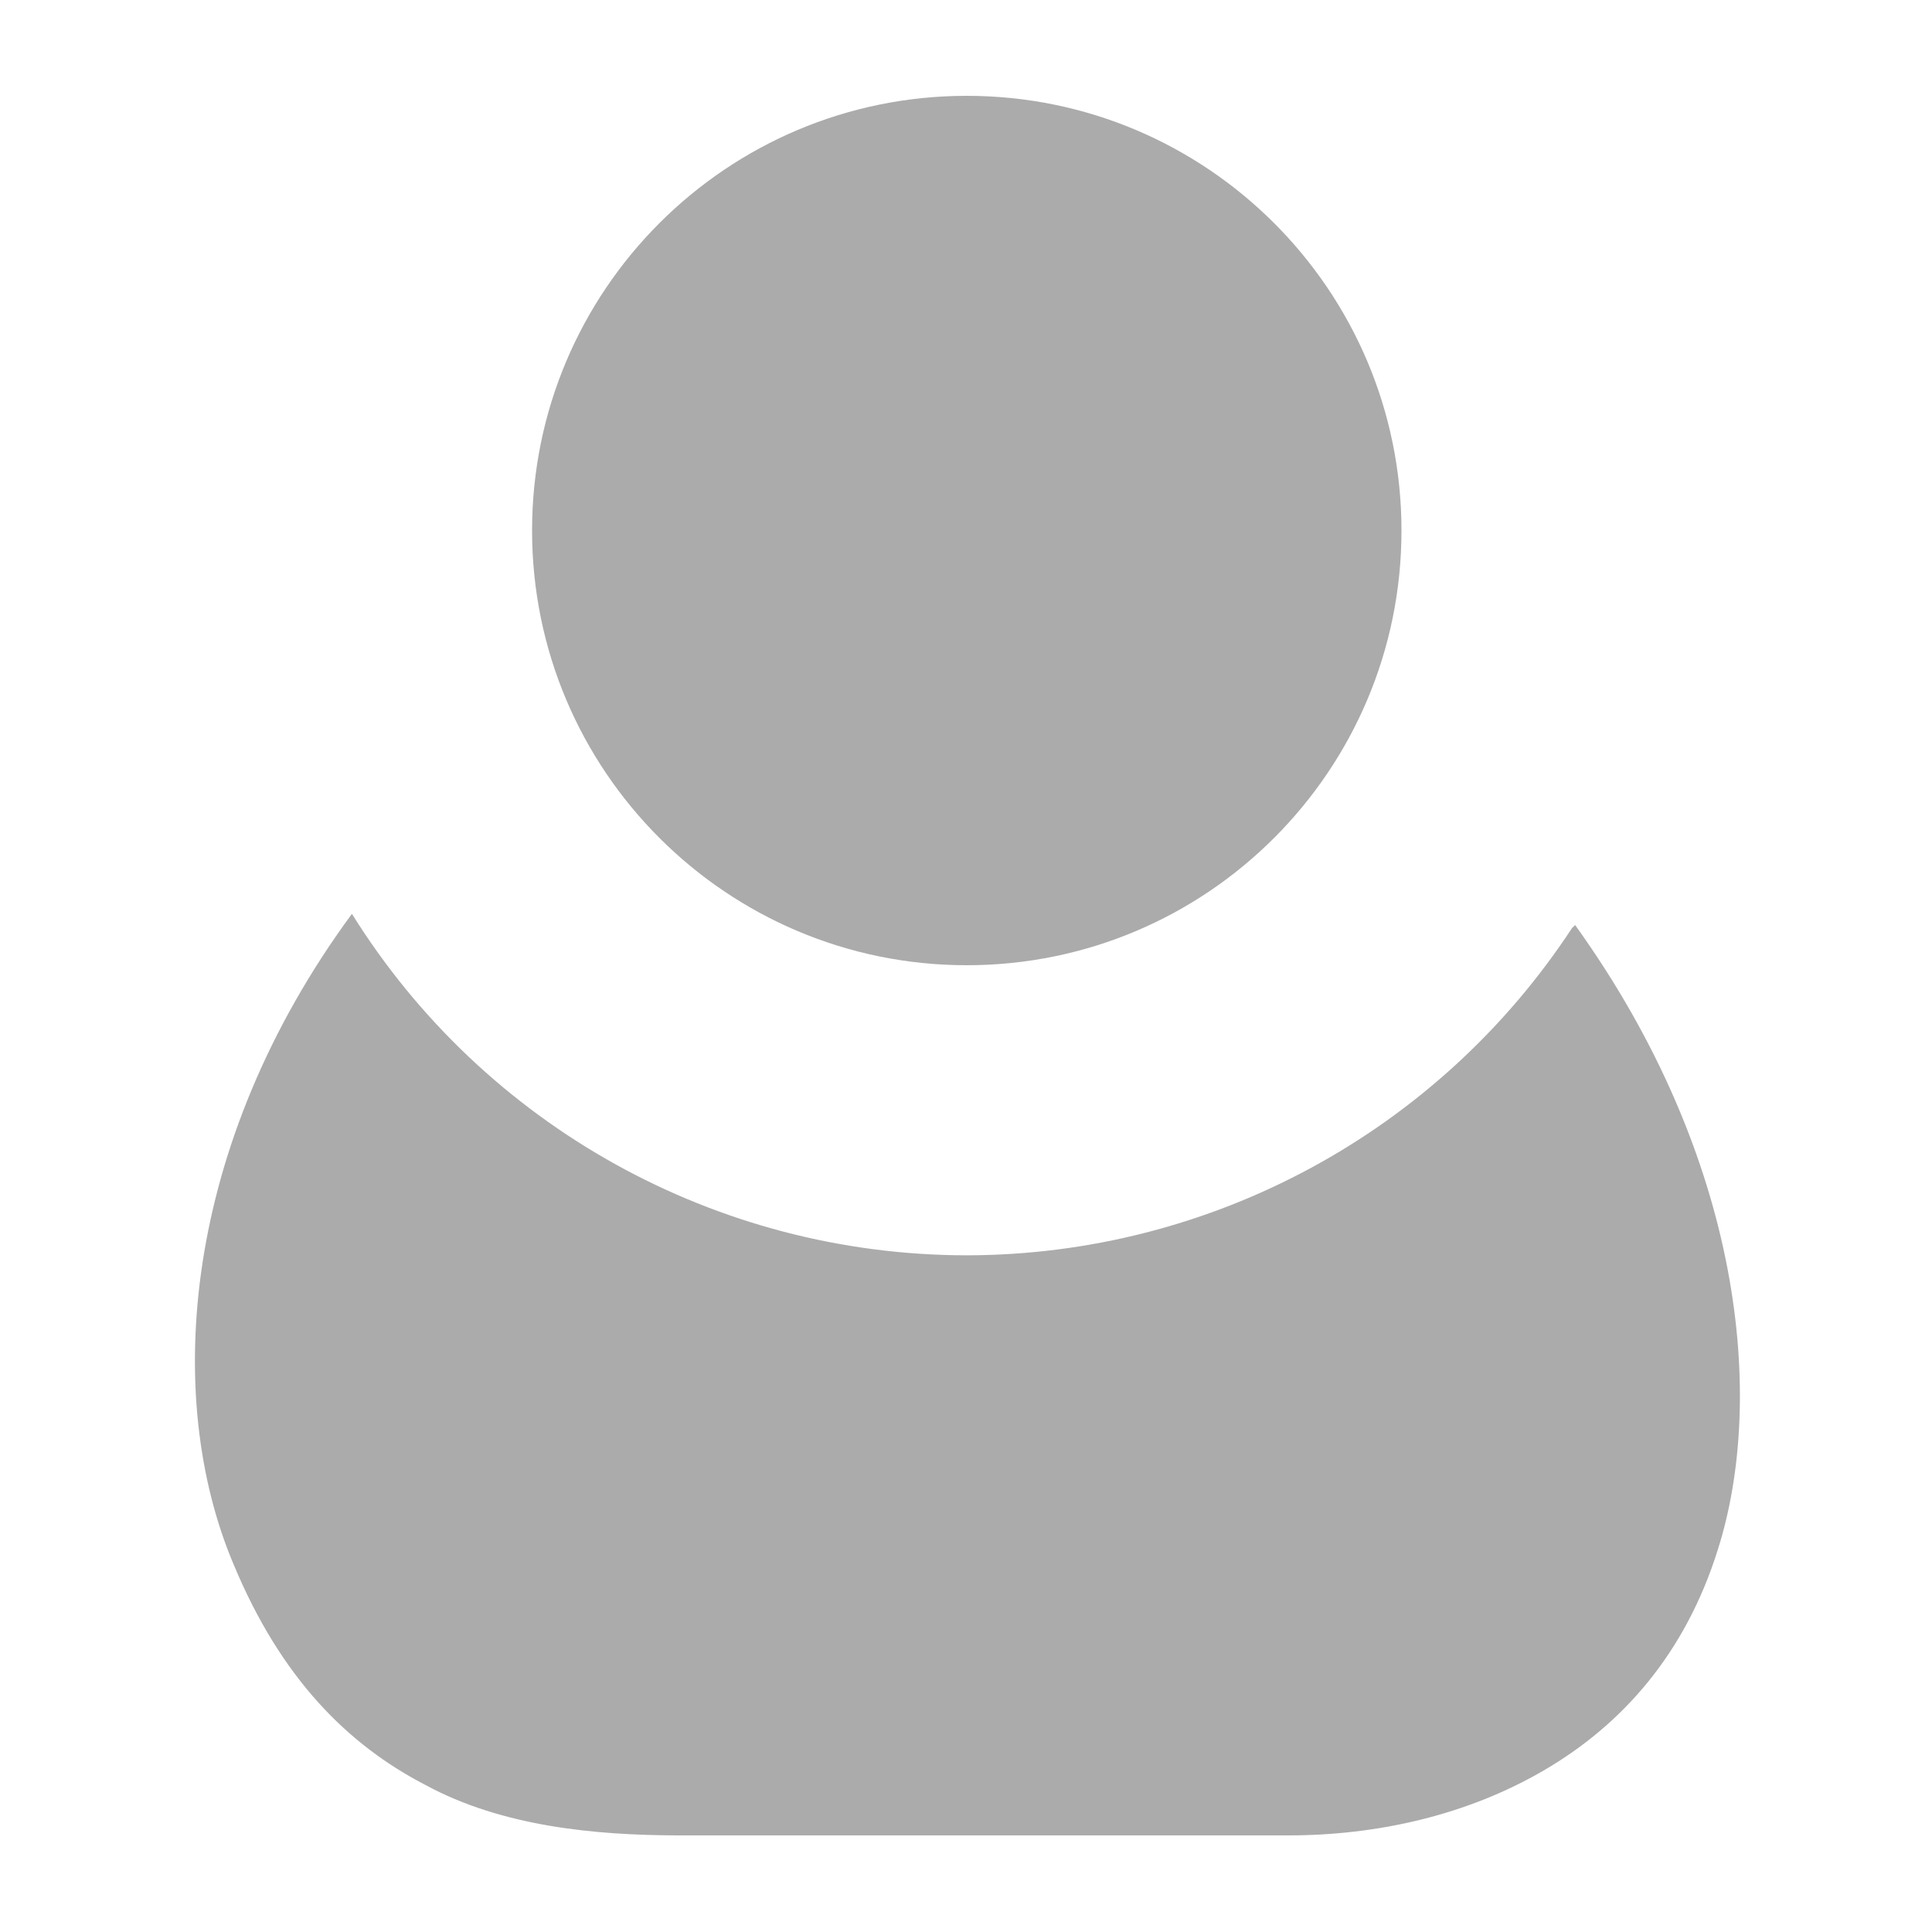
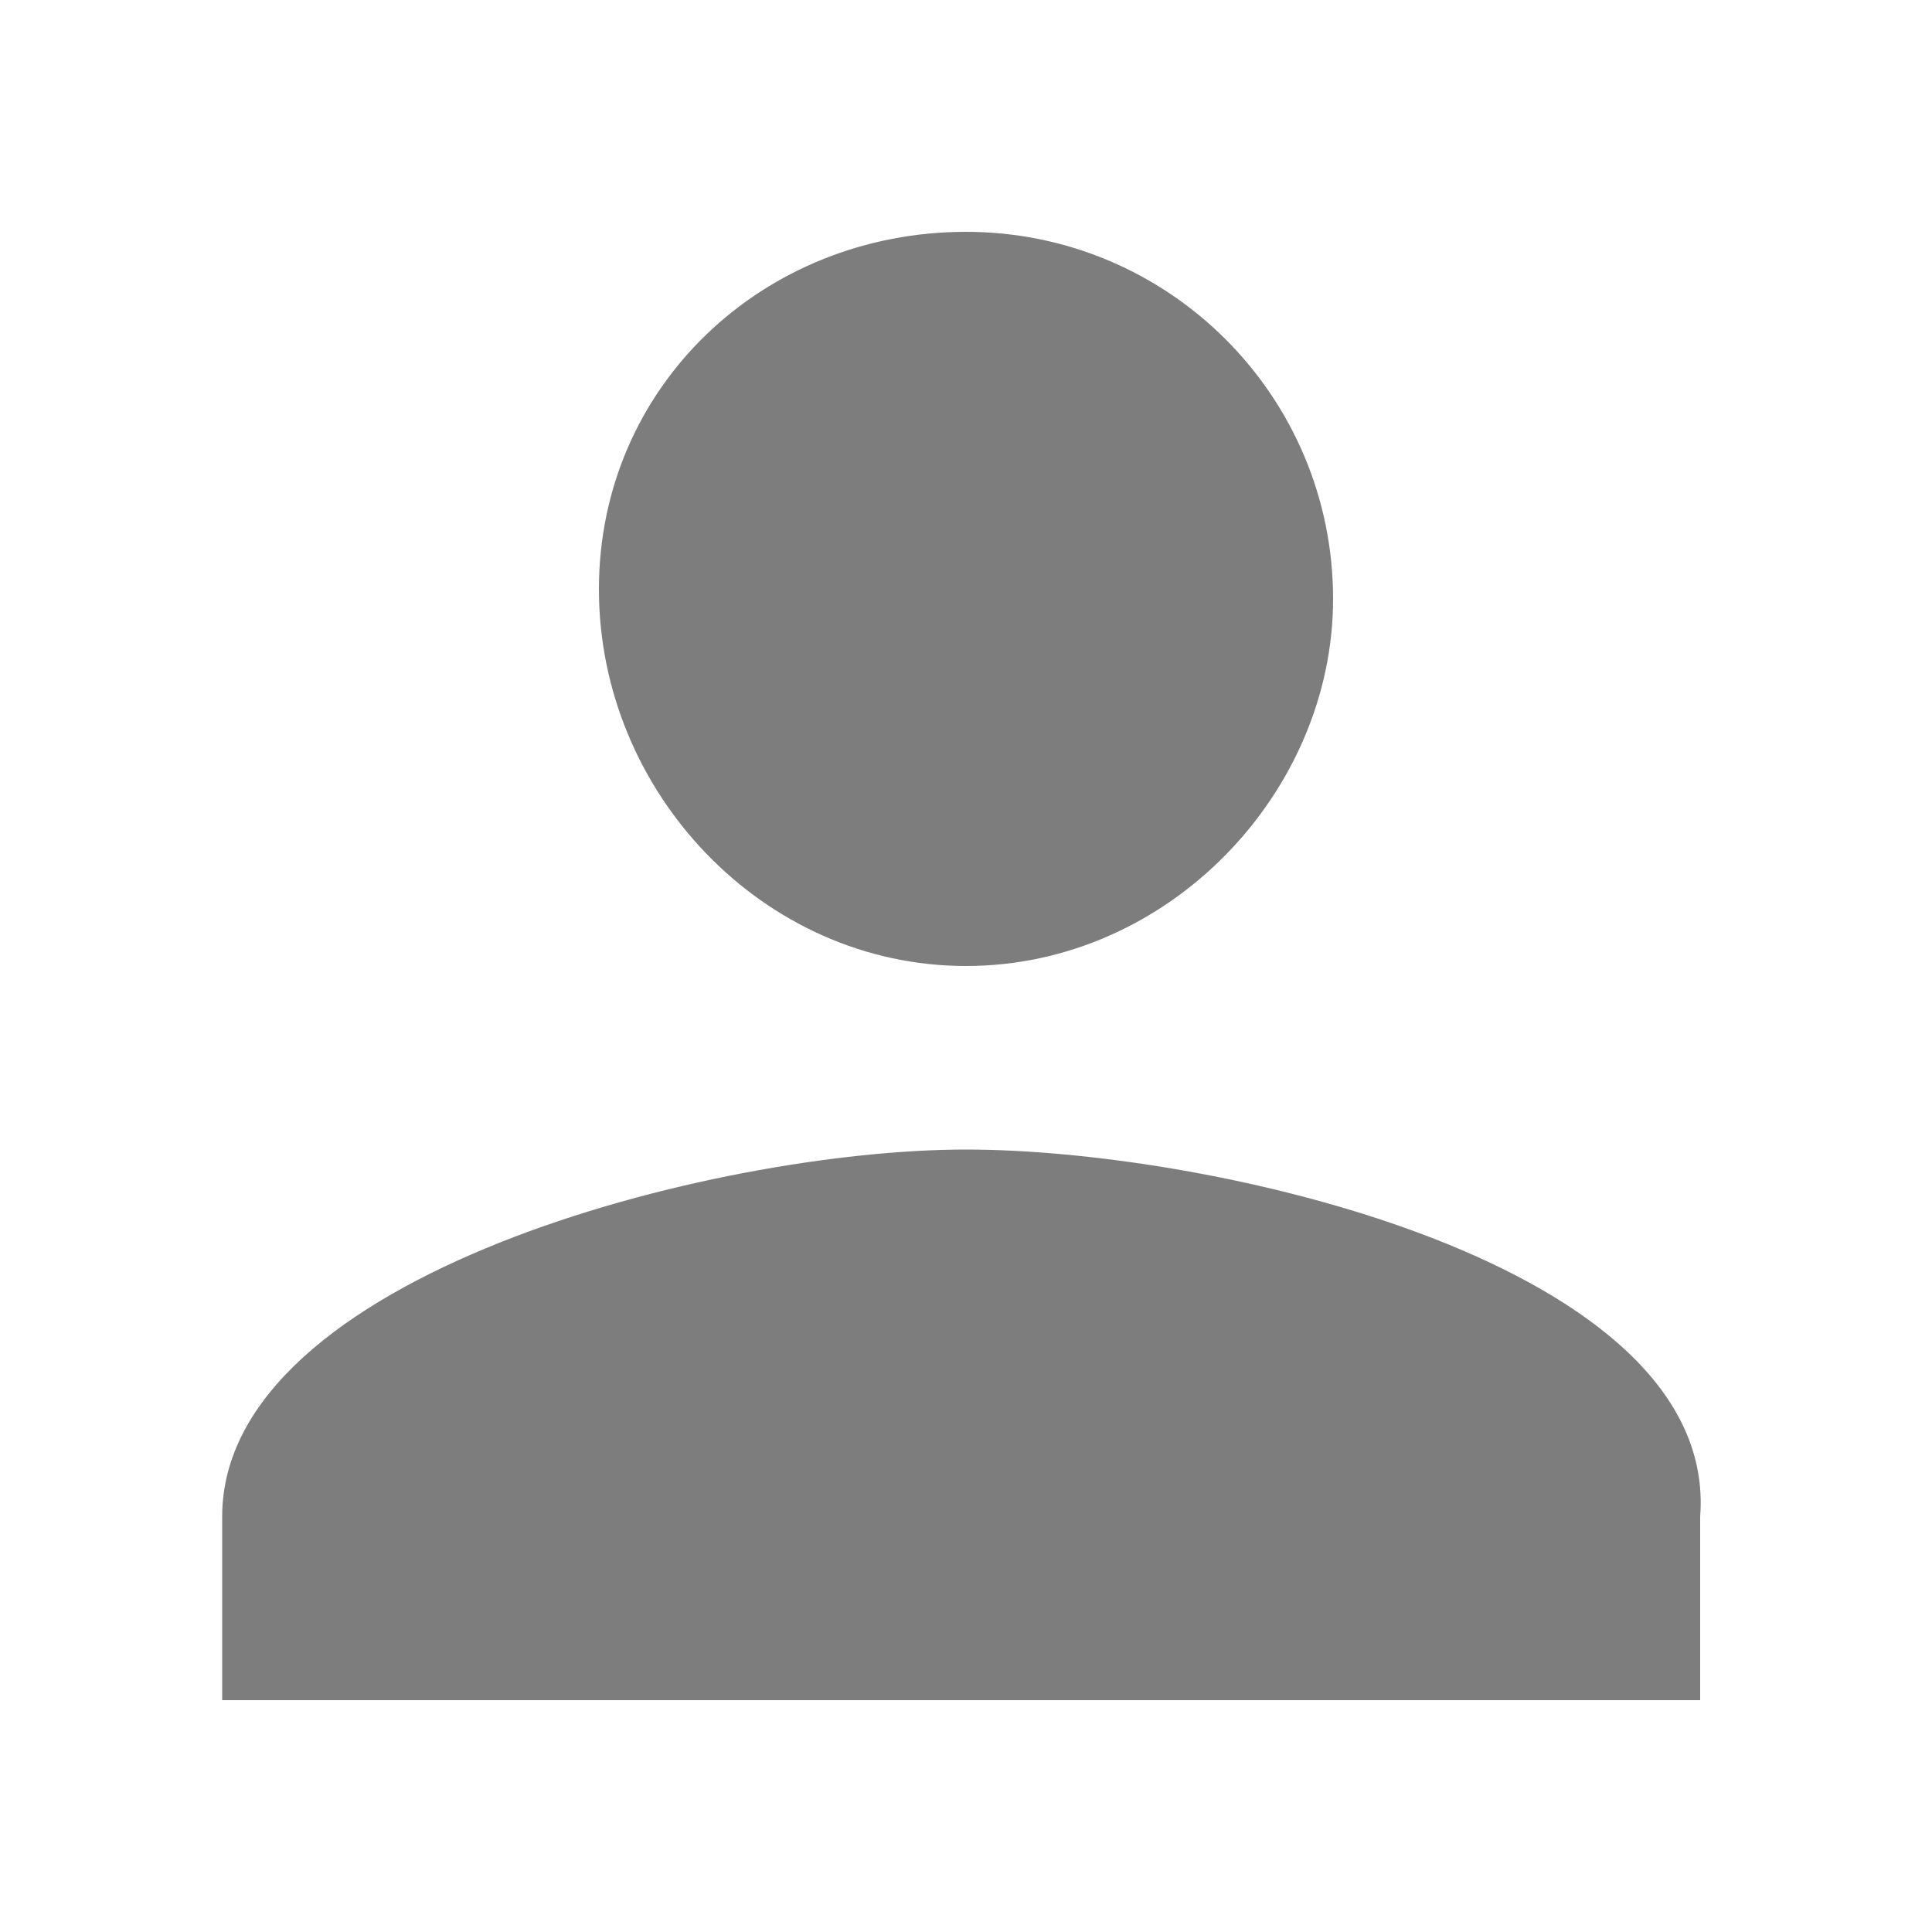
- <svg xmlns="http://www.w3.org/2000/svg" width="20" height="20">
-   <path d="M3.643 9.46c-1.758 2.39-1.957 5-1.227 6.729.49 1.18 1.18 1.871 1.99 2.29.792.429 1.75.518 2.6.521h6.329c.92 0 1.851-.208 2.65-.675.8-.467 1.46-1.198 1.8-2.29.49-1.549.266-4.03-1.48-6.46-.007.013-.02.02-.03.03a7.506 7.506 0 0 1-6.267 3.39A7.506 7.506 0 0 1 3.643 9.46z" opacity=".33" />
-   <path d="M10.008.992a4.5 4.5 0 1 0 0 9 4.5 4.5 0 0 0 0-9z" opacity=".33" />
+ <svg xmlns="http://www.w3.org/2000/svg" version="1.1" id="图层_1" width="20" height="20" x="0px" y="0px" viewBox="0 0 20 20" style="enable-background:new 0 0 20 20;" xml:space="preserve">
+   <style type="text/css">
+ 	.st0{opacity:0.51;enable-background:new    ;}
+ </style>
+   <path class="st0" d="M10,10c2.1,0,3.8-1.8,3.8-3.8c0-2.1-1.7-3.8-3.8-3.8S6.2,4,6.2,6.1C6.2,8.2,7.9,10,10,10z M10,11.9  c-2.6,0-7.7,1.3-7.7,3.8v1.9h15.3v-1.9C17.8,13.1,12.6,11.9,10,11.9z" />
</svg>
